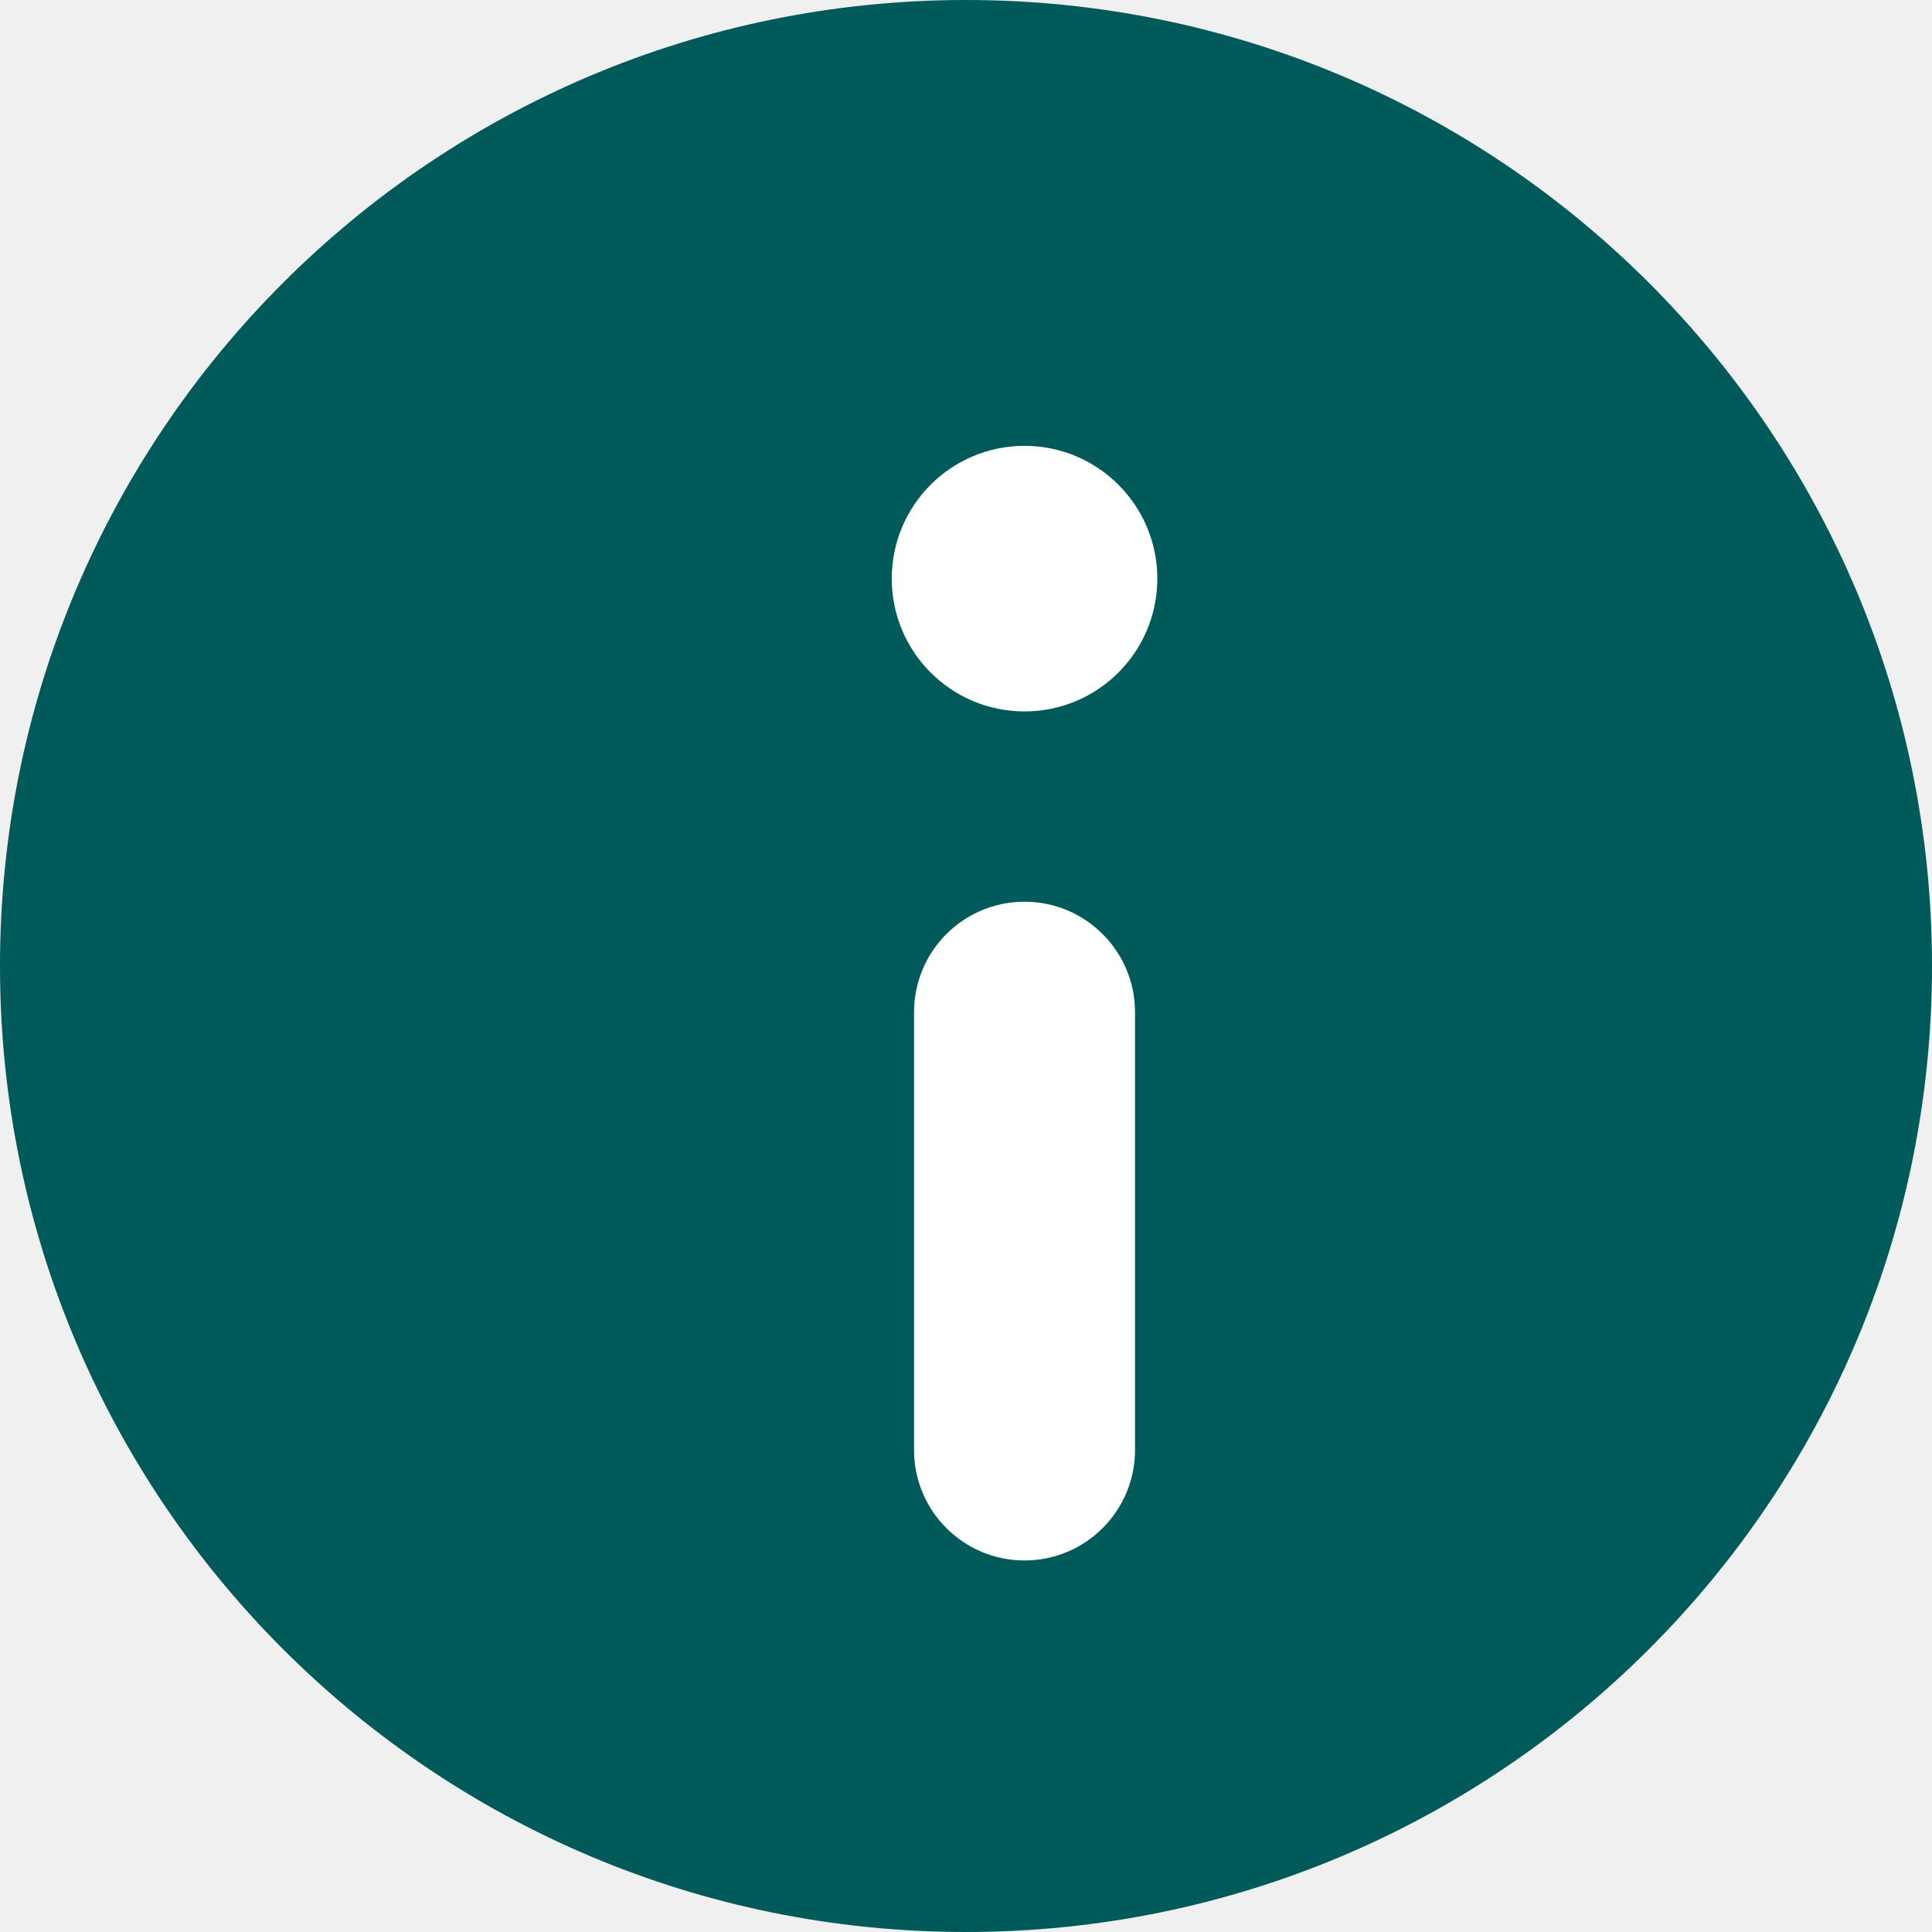
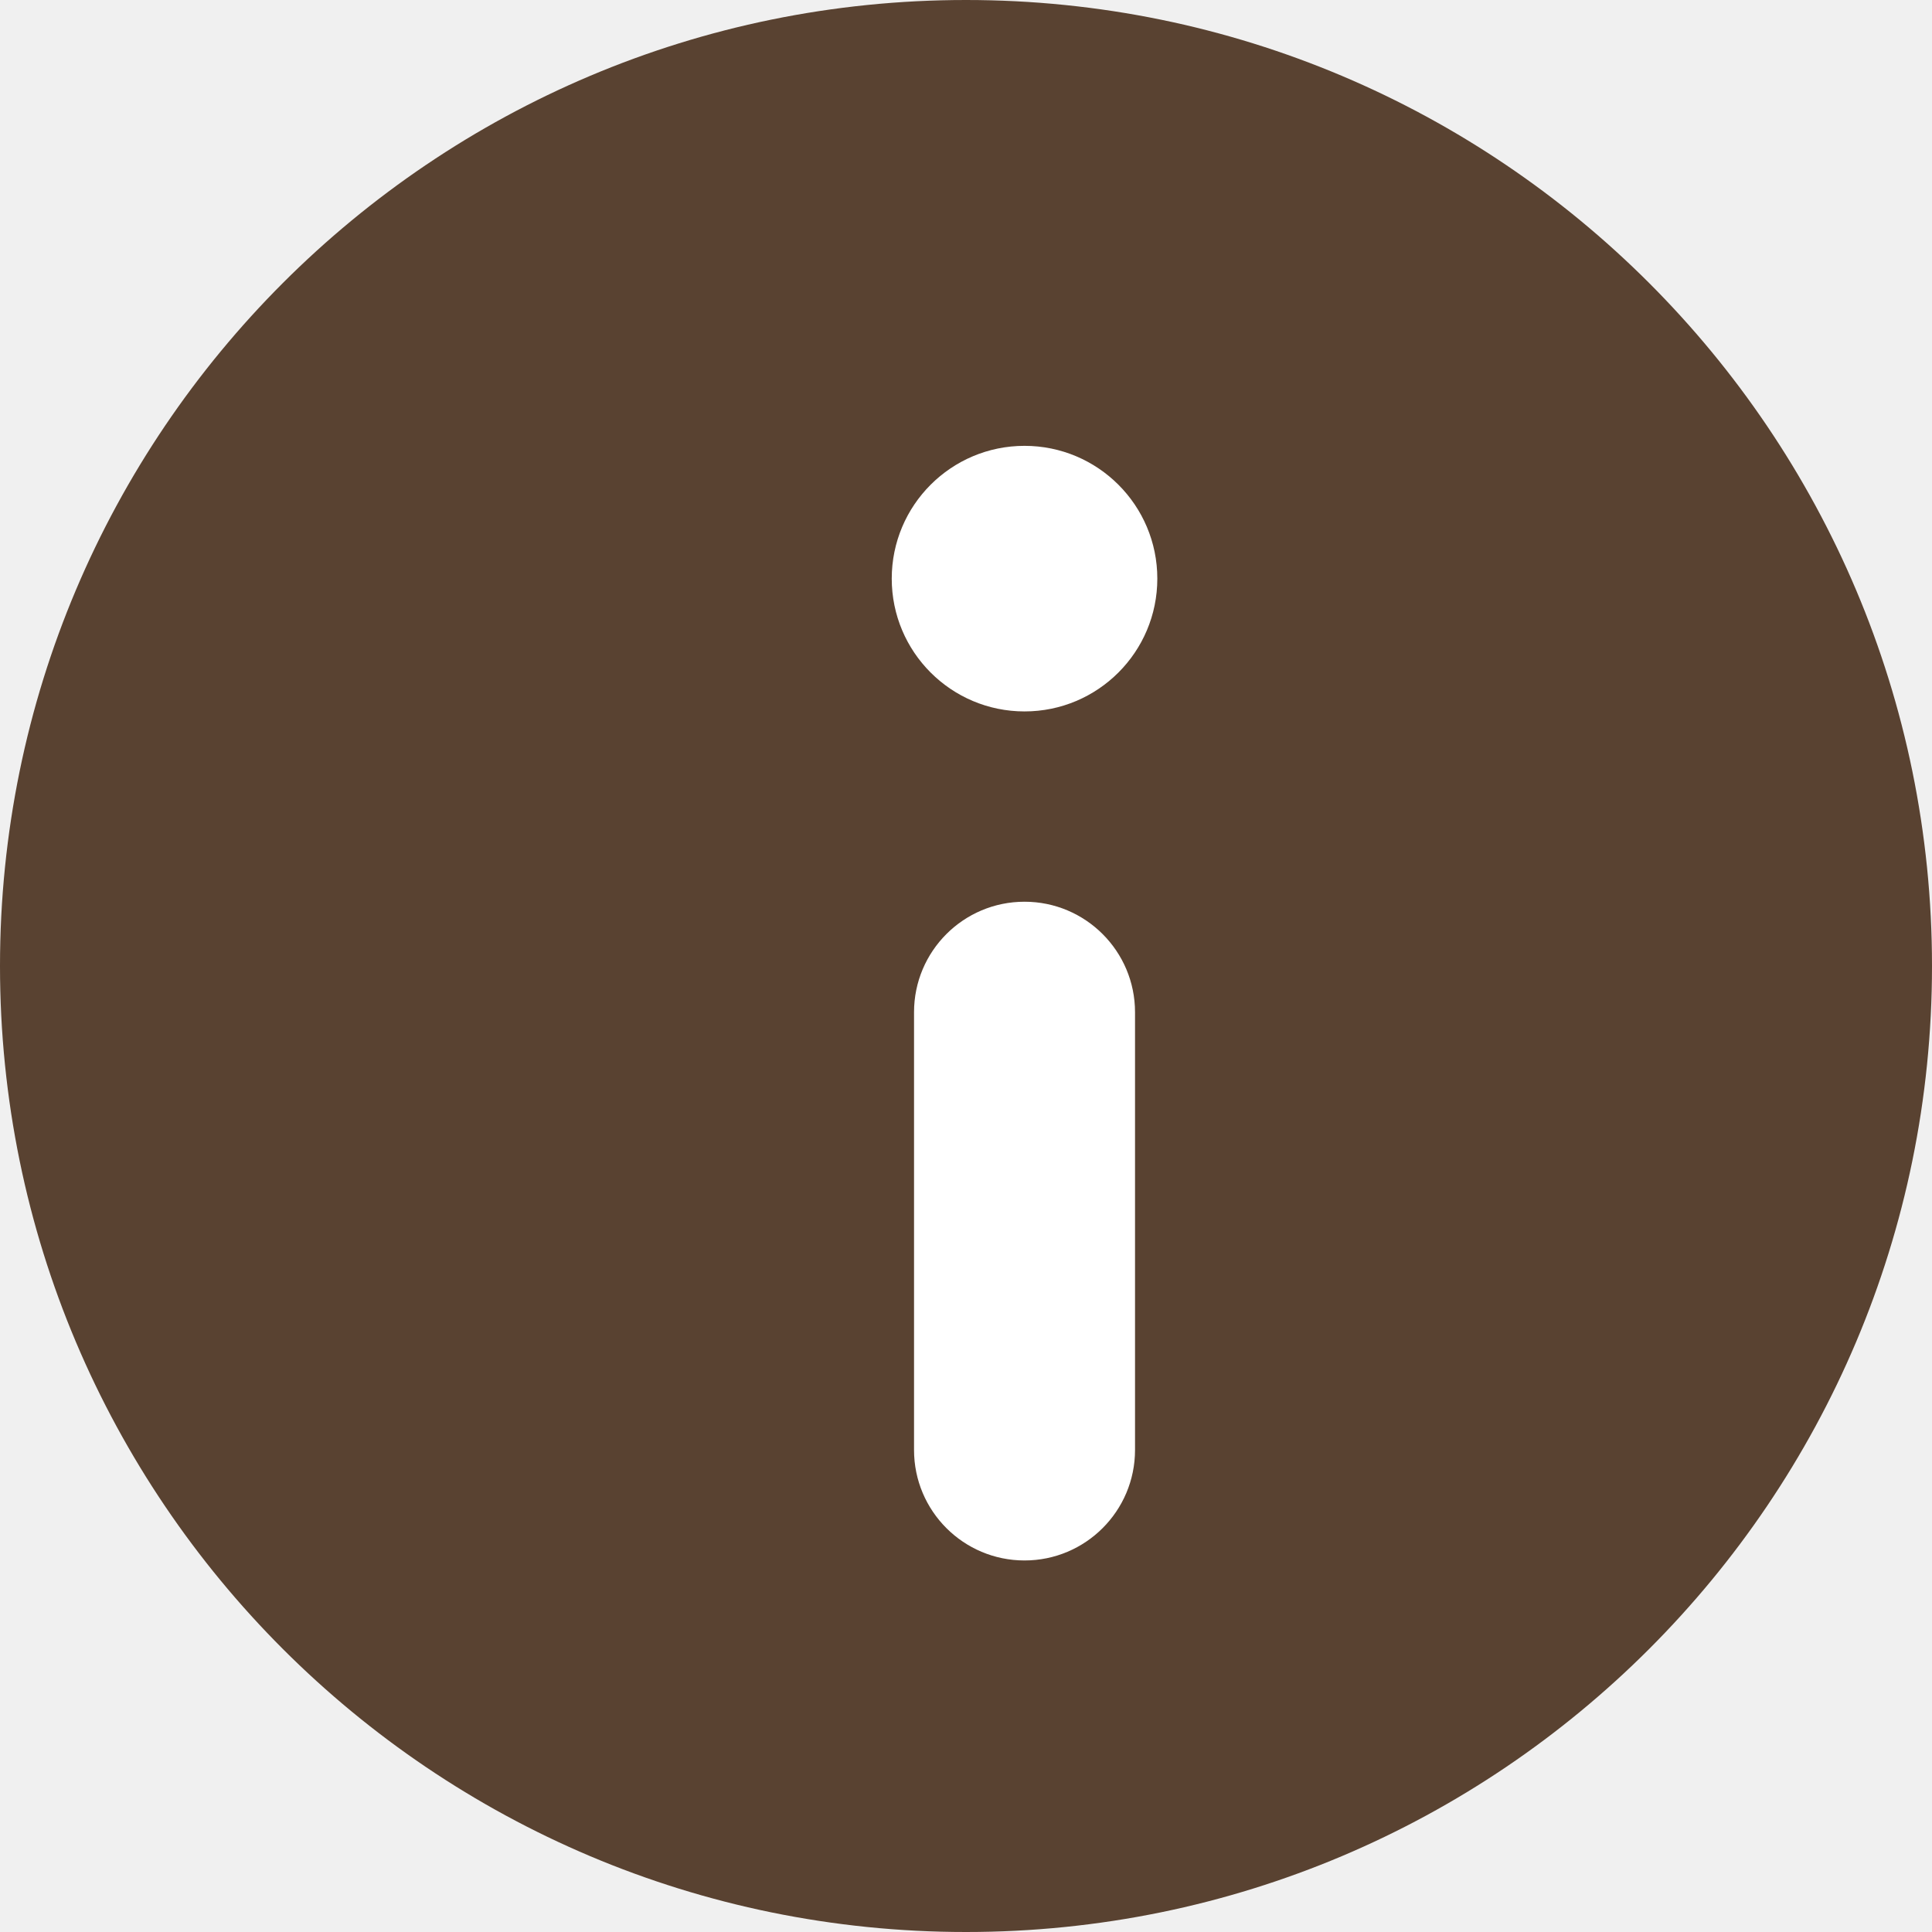
<svg xmlns="http://www.w3.org/2000/svg" width="26px" height="26px" viewBox="0 0 26 26" version="1.1">
  <g id="Page-1" stroke="none" stroke-width="1" fill="none" fill-rule="evenodd">
    <g id="nutrition-more" fill-rule="nonzero">
-       <circle id="Oval" fill="#015A5A" cx="13" cy="13" r="13" />
+       <circle id="Oval" fill="#594231" cx="13" cy="13" r="13" />
      <g id="noun-info-2394143" transform="translate(12, 6)" fill="#FFFFFF">
        <circle id="Oval" transform="translate(1.787339, 1.787339) scale(-1, 1) translate(-1.787339, -1.787339) " cx="1.787" cy="1.787" r="1.787" />
        <path d="M3.274,7.622 L3.274,13.513 C3.274,14.334 2.609,15 1.787,15 C0.966,15 0.3,14.334 0.3,13.513 L0.3,7.622 C0.3,6.801 0.966,6.135 1.787,6.135 C2.609,6.135 3.274,6.801 3.274,7.622 L3.274,7.622 Z" id="Path" transform="translate(1.787339, 10.5674) scale(-1, 1) translate(-1.787339, -10.5674) " />
      </g>
    </g>
  </g>
</svg>
